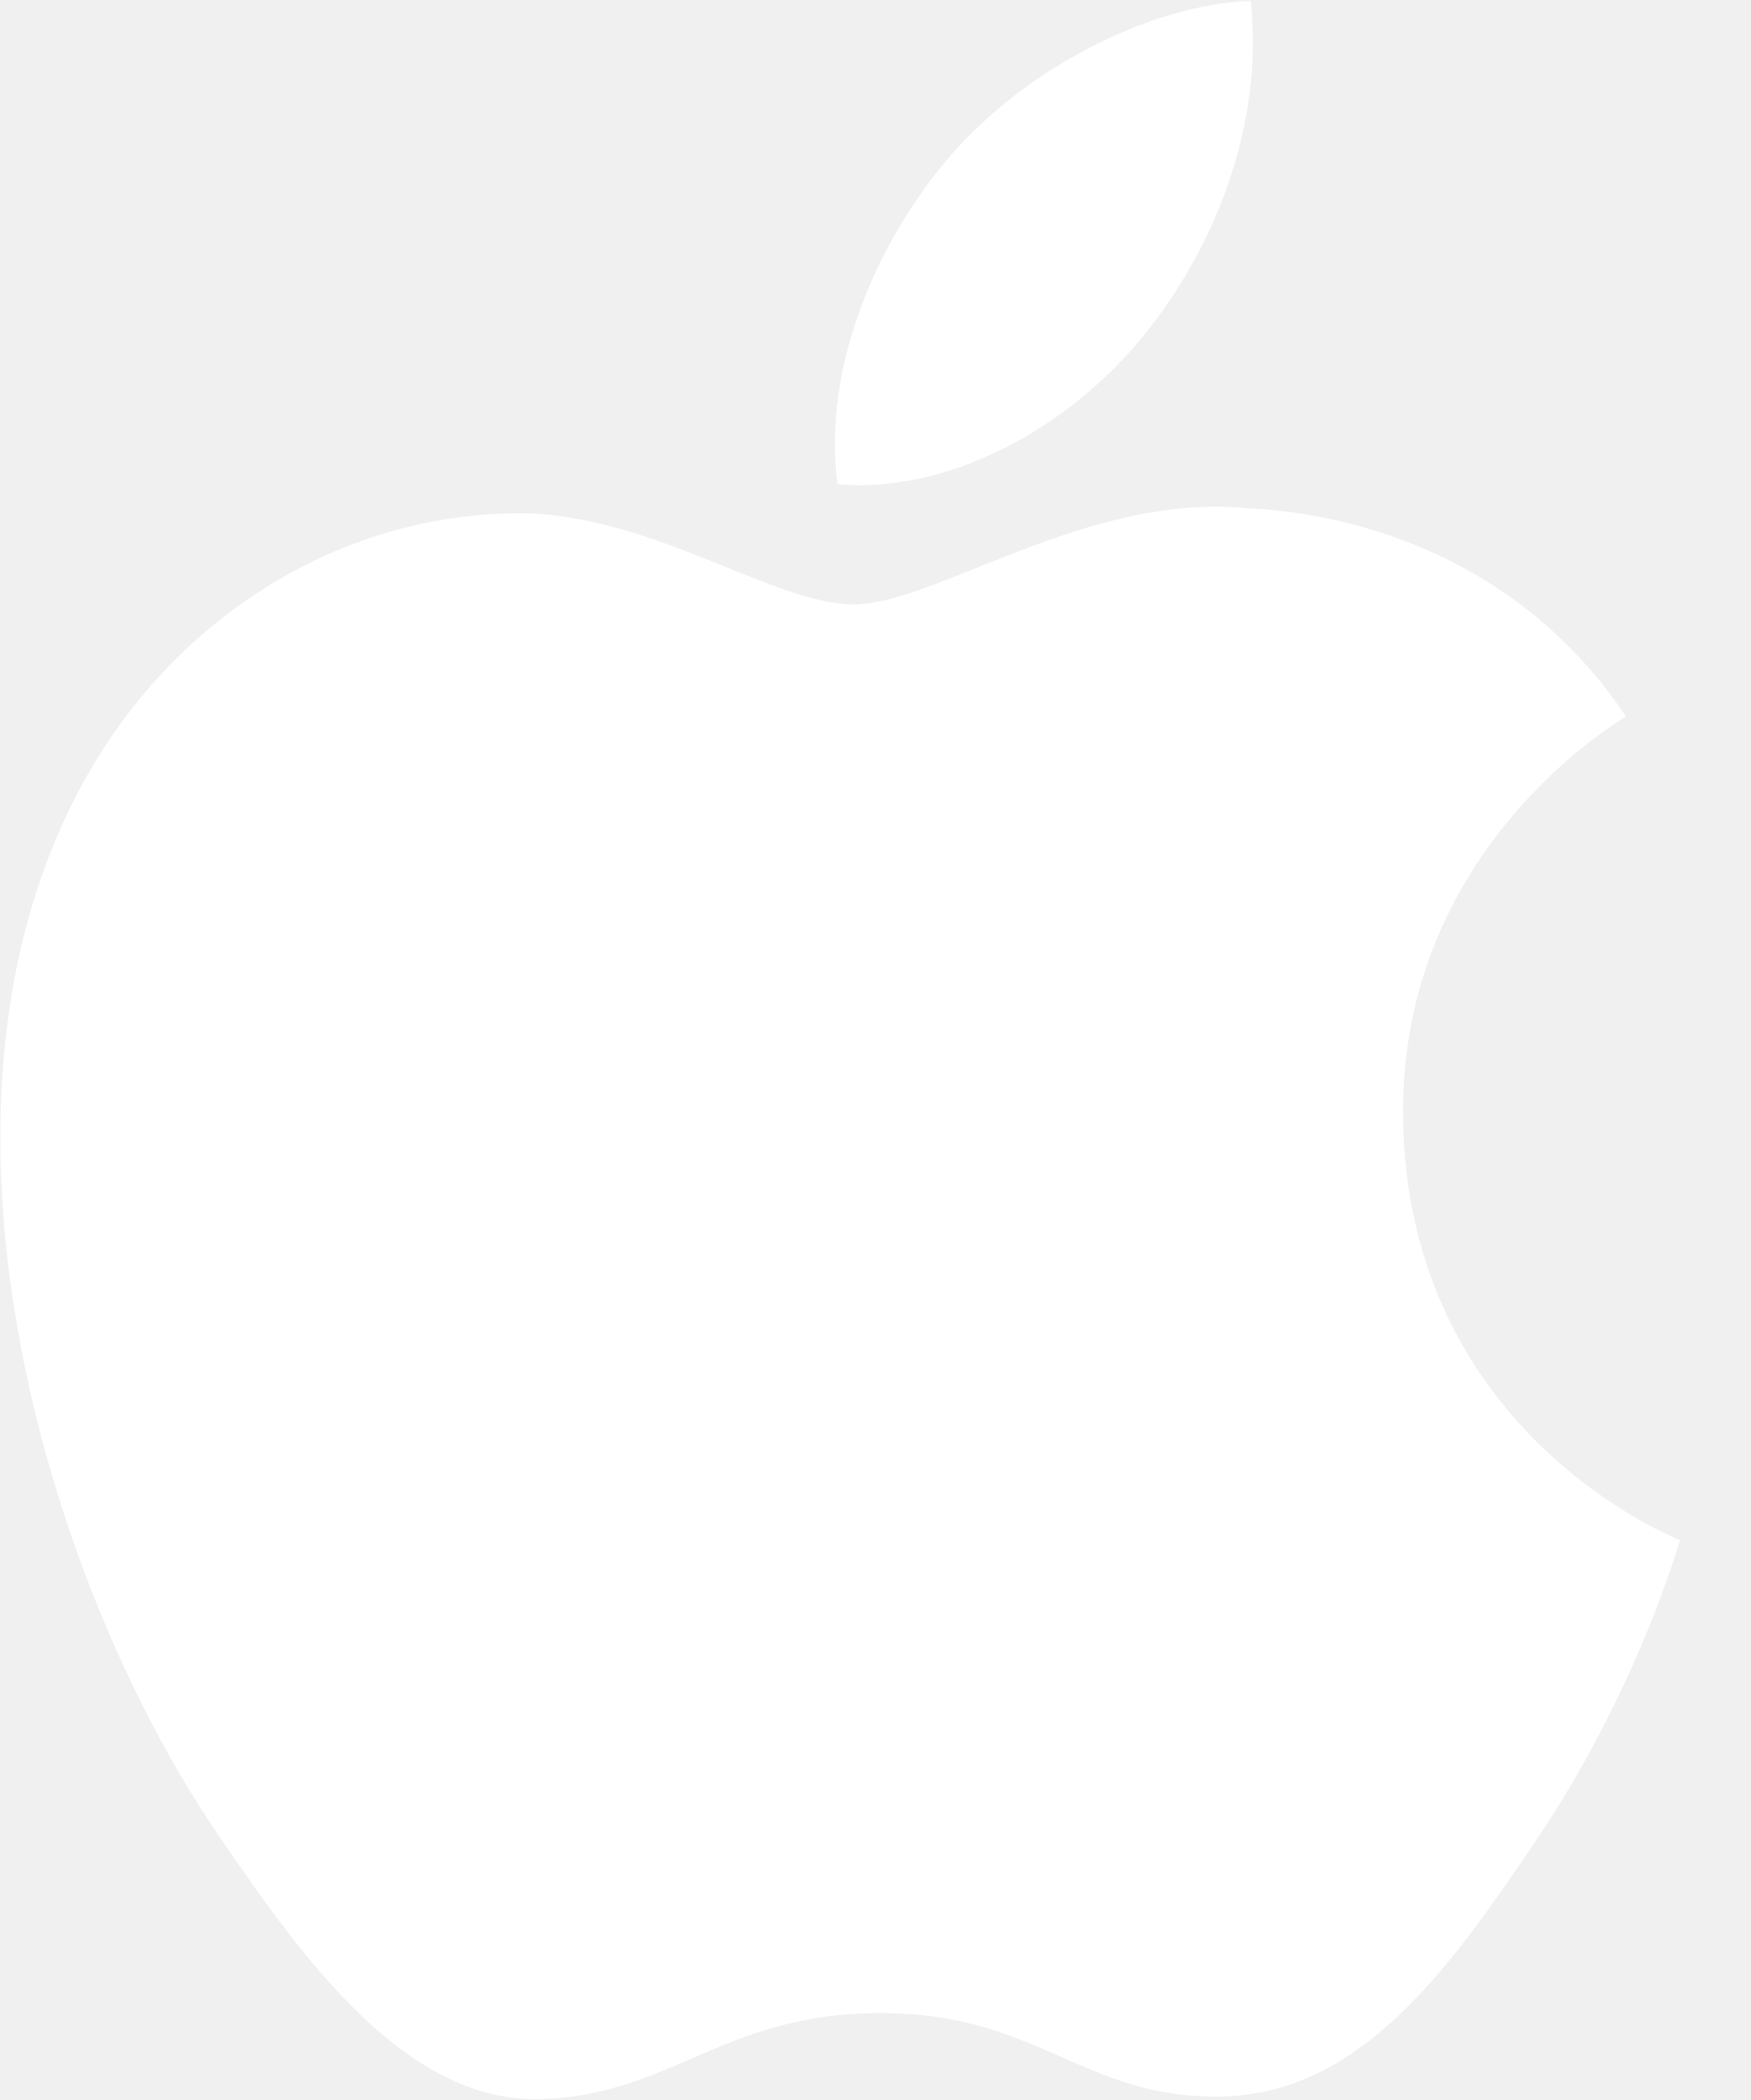
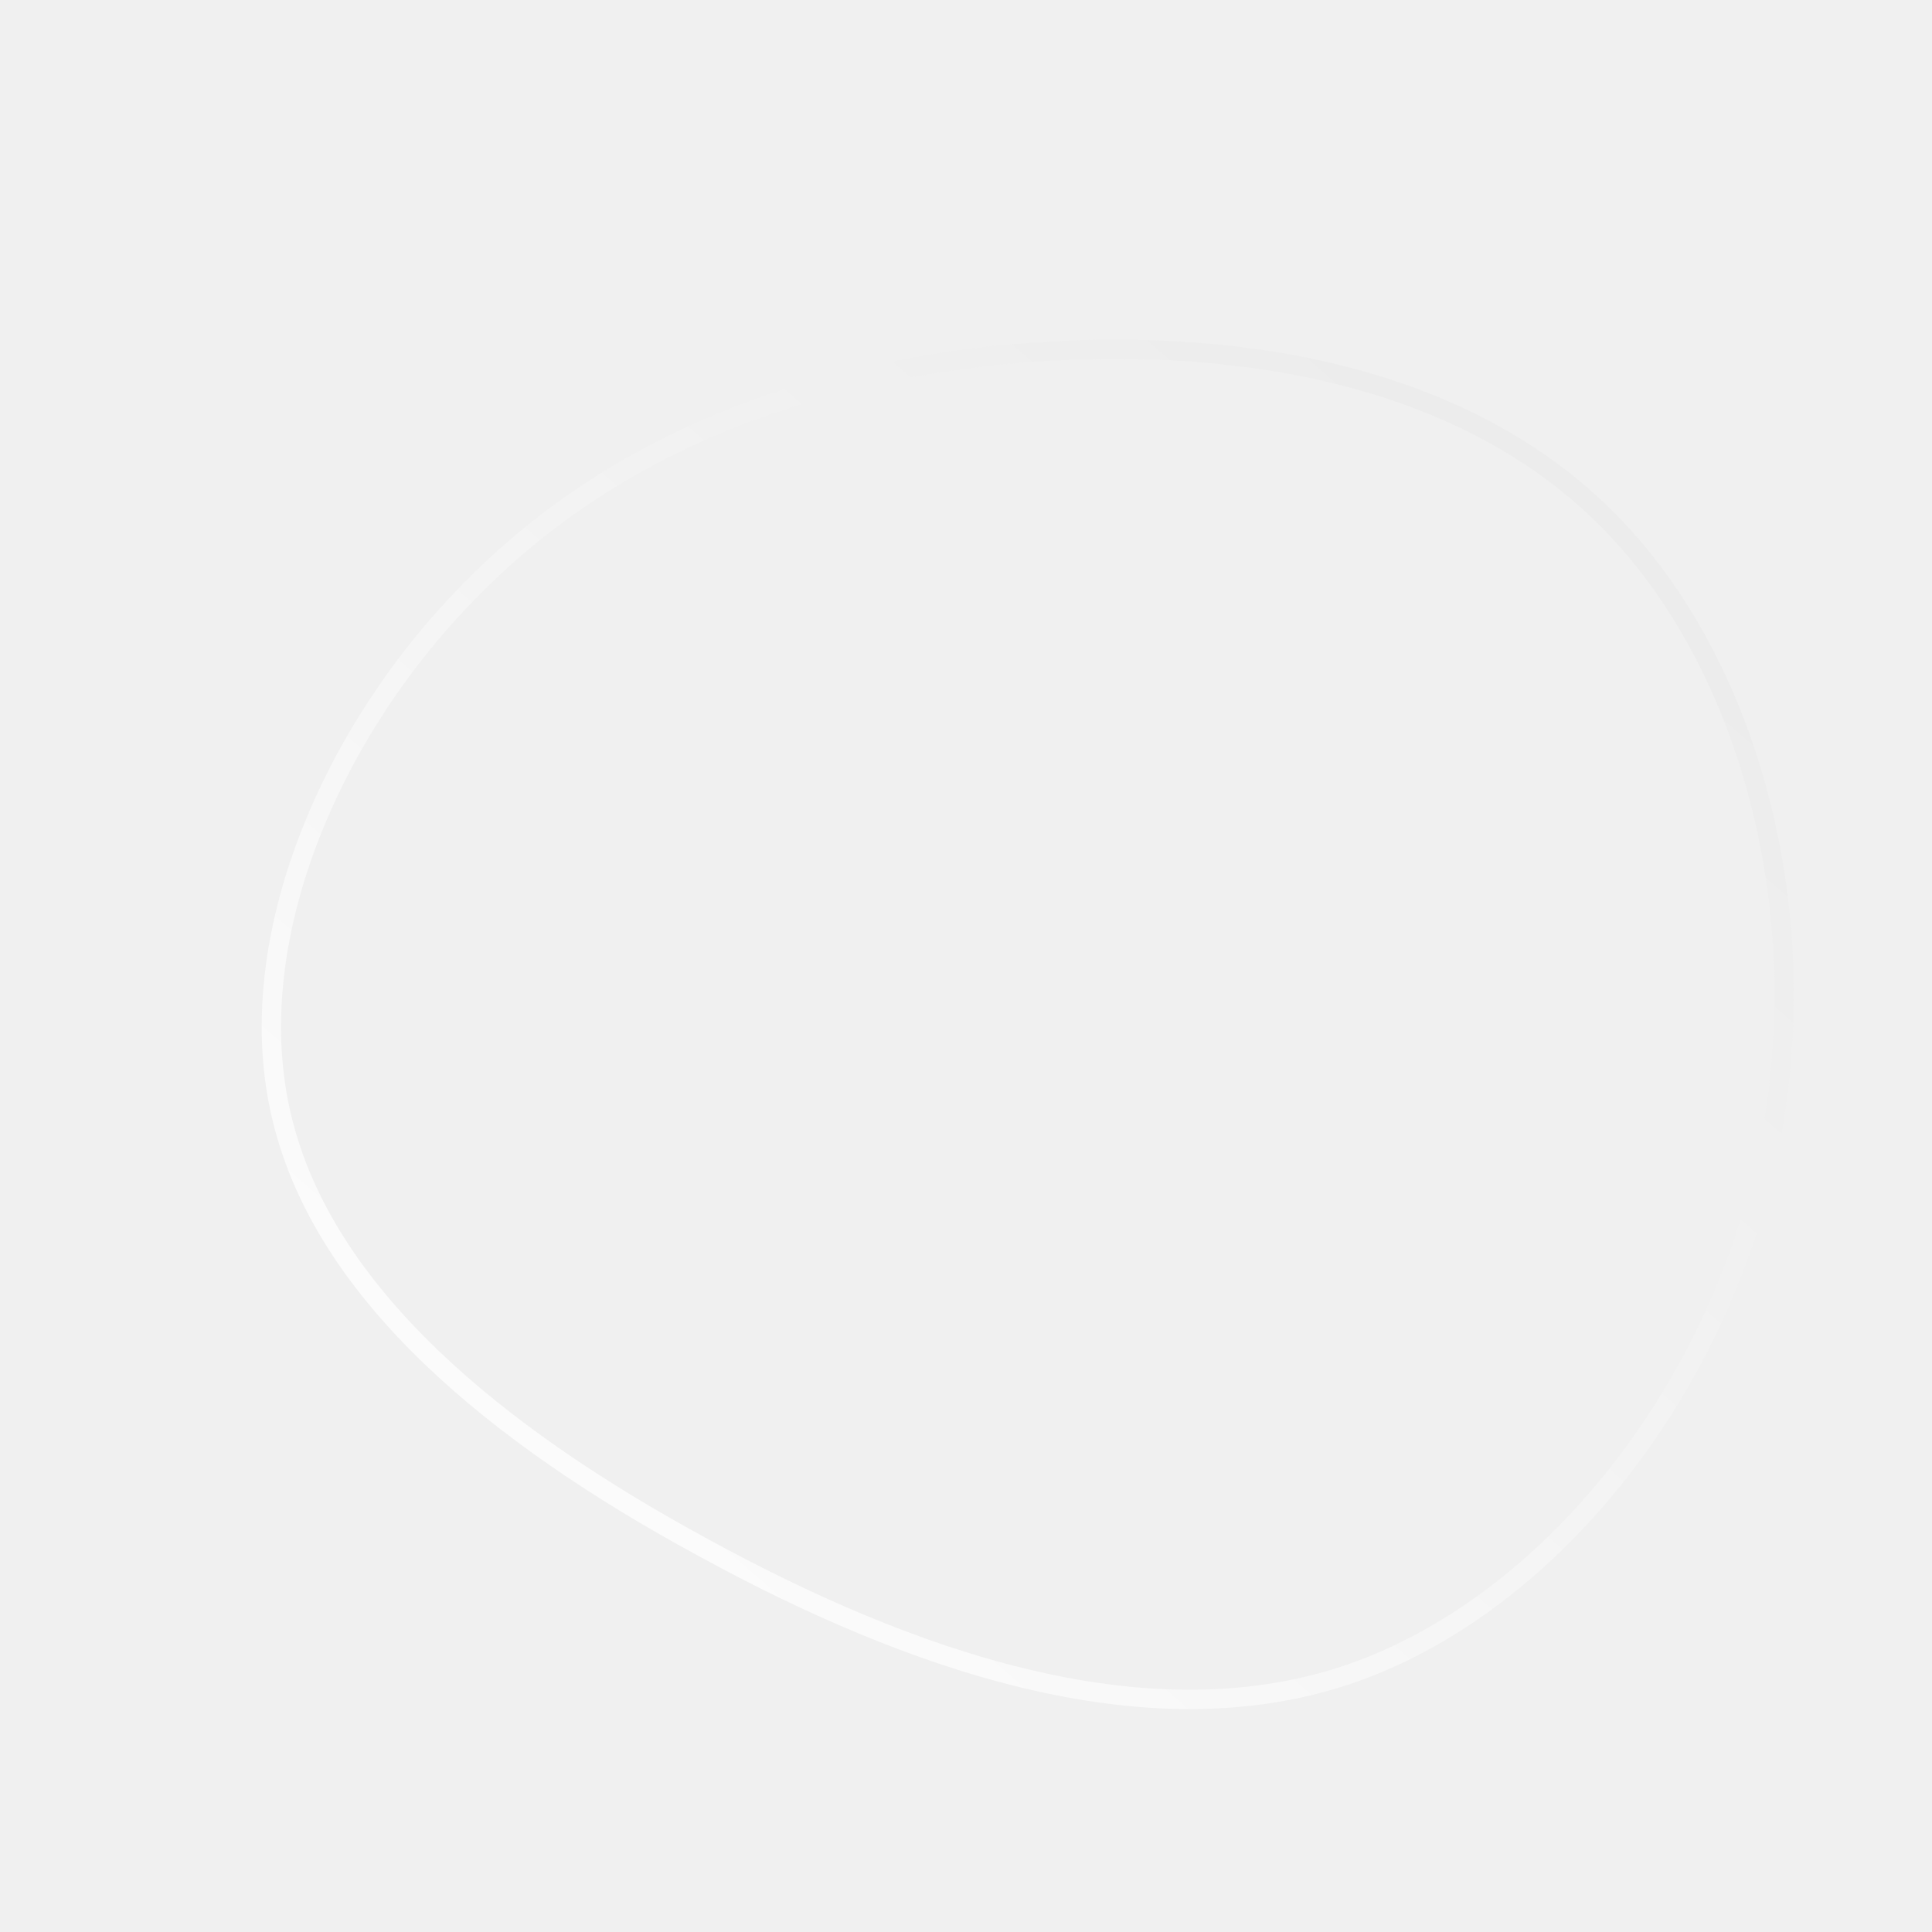
- <svg xmlns="http://www.w3.org/2000/svg" width="15" height="18" viewBox="0 0 15 18" fill="none">
-   <path d="M12.023 9.563C12.003 7.287 13.85 6.194 13.934 6.141C12.894 4.594 11.277 4.382 10.7 4.357C9.324 4.215 8.014 5.181 7.316 5.181C6.619 5.181 5.541 4.377 4.4 4.4C2.898 4.422 1.516 5.287 0.743 6.654C-0.816 9.405 0.345 13.483 1.862 15.716C2.605 16.807 3.49 18.037 4.653 17.992C5.774 17.947 6.197 17.255 7.549 17.255C8.902 17.255 9.283 17.992 10.467 17.97C11.671 17.947 12.435 16.855 13.173 15.76C14.024 14.493 14.376 13.266 14.396 13.201C14.369 13.19 12.048 12.284 12.023 9.563Z" fill="white" />
-   <path d="M9.798 2.879C10.416 2.119 10.832 1.061 10.717 0.007C9.828 0.043 8.752 0.61 8.114 1.371C7.543 2.043 7.041 3.12 7.177 4.152C8.169 4.231 9.181 3.639 9.798 2.879Z" fill="white" />
+ <svg xmlns="http://www.w3.org/2000/svg" id="sw-js-blob-svg" viewBox="0 0 100 100" version="1.1">
+   <defs>
+     <linearGradient id="sw-gradient" x1="0" x2="1" y1="1" y2="0">
+       <stop id="stop1" stop-color="rgba(255, 255, 255, 1)" offset="0%" />
+       <stop id="stop2" stop-color="rgba(233.495, 233.495, 233.495, 1)" offset="100%" />
+     </linearGradient>
+   </defs>
+   <path fill="none" d="M32.7,-23.6C40.6,-16.1,44.1,-2.6,41.5,9.7C38.9,22.1,30.1,33.2,19.7,36.7C9.2,40.2,-3,35.9,-13.6,30.1C-24.3,24.3,-33.2,17,-35.4,7.9C-37.6,-1.1,-33,-11.9,-25.9,-19.2C-18.9,-26.5,-9.5,-30.4,1.5,-31.6C12.4,-32.7,24.7,-31.2,32.7,-23.6Z" width="100%" height="100%" transform="translate(50 50)" stroke-width="1" style="transition: 0.3s;" stroke="url(#sw-gradient)" />
</svg>
